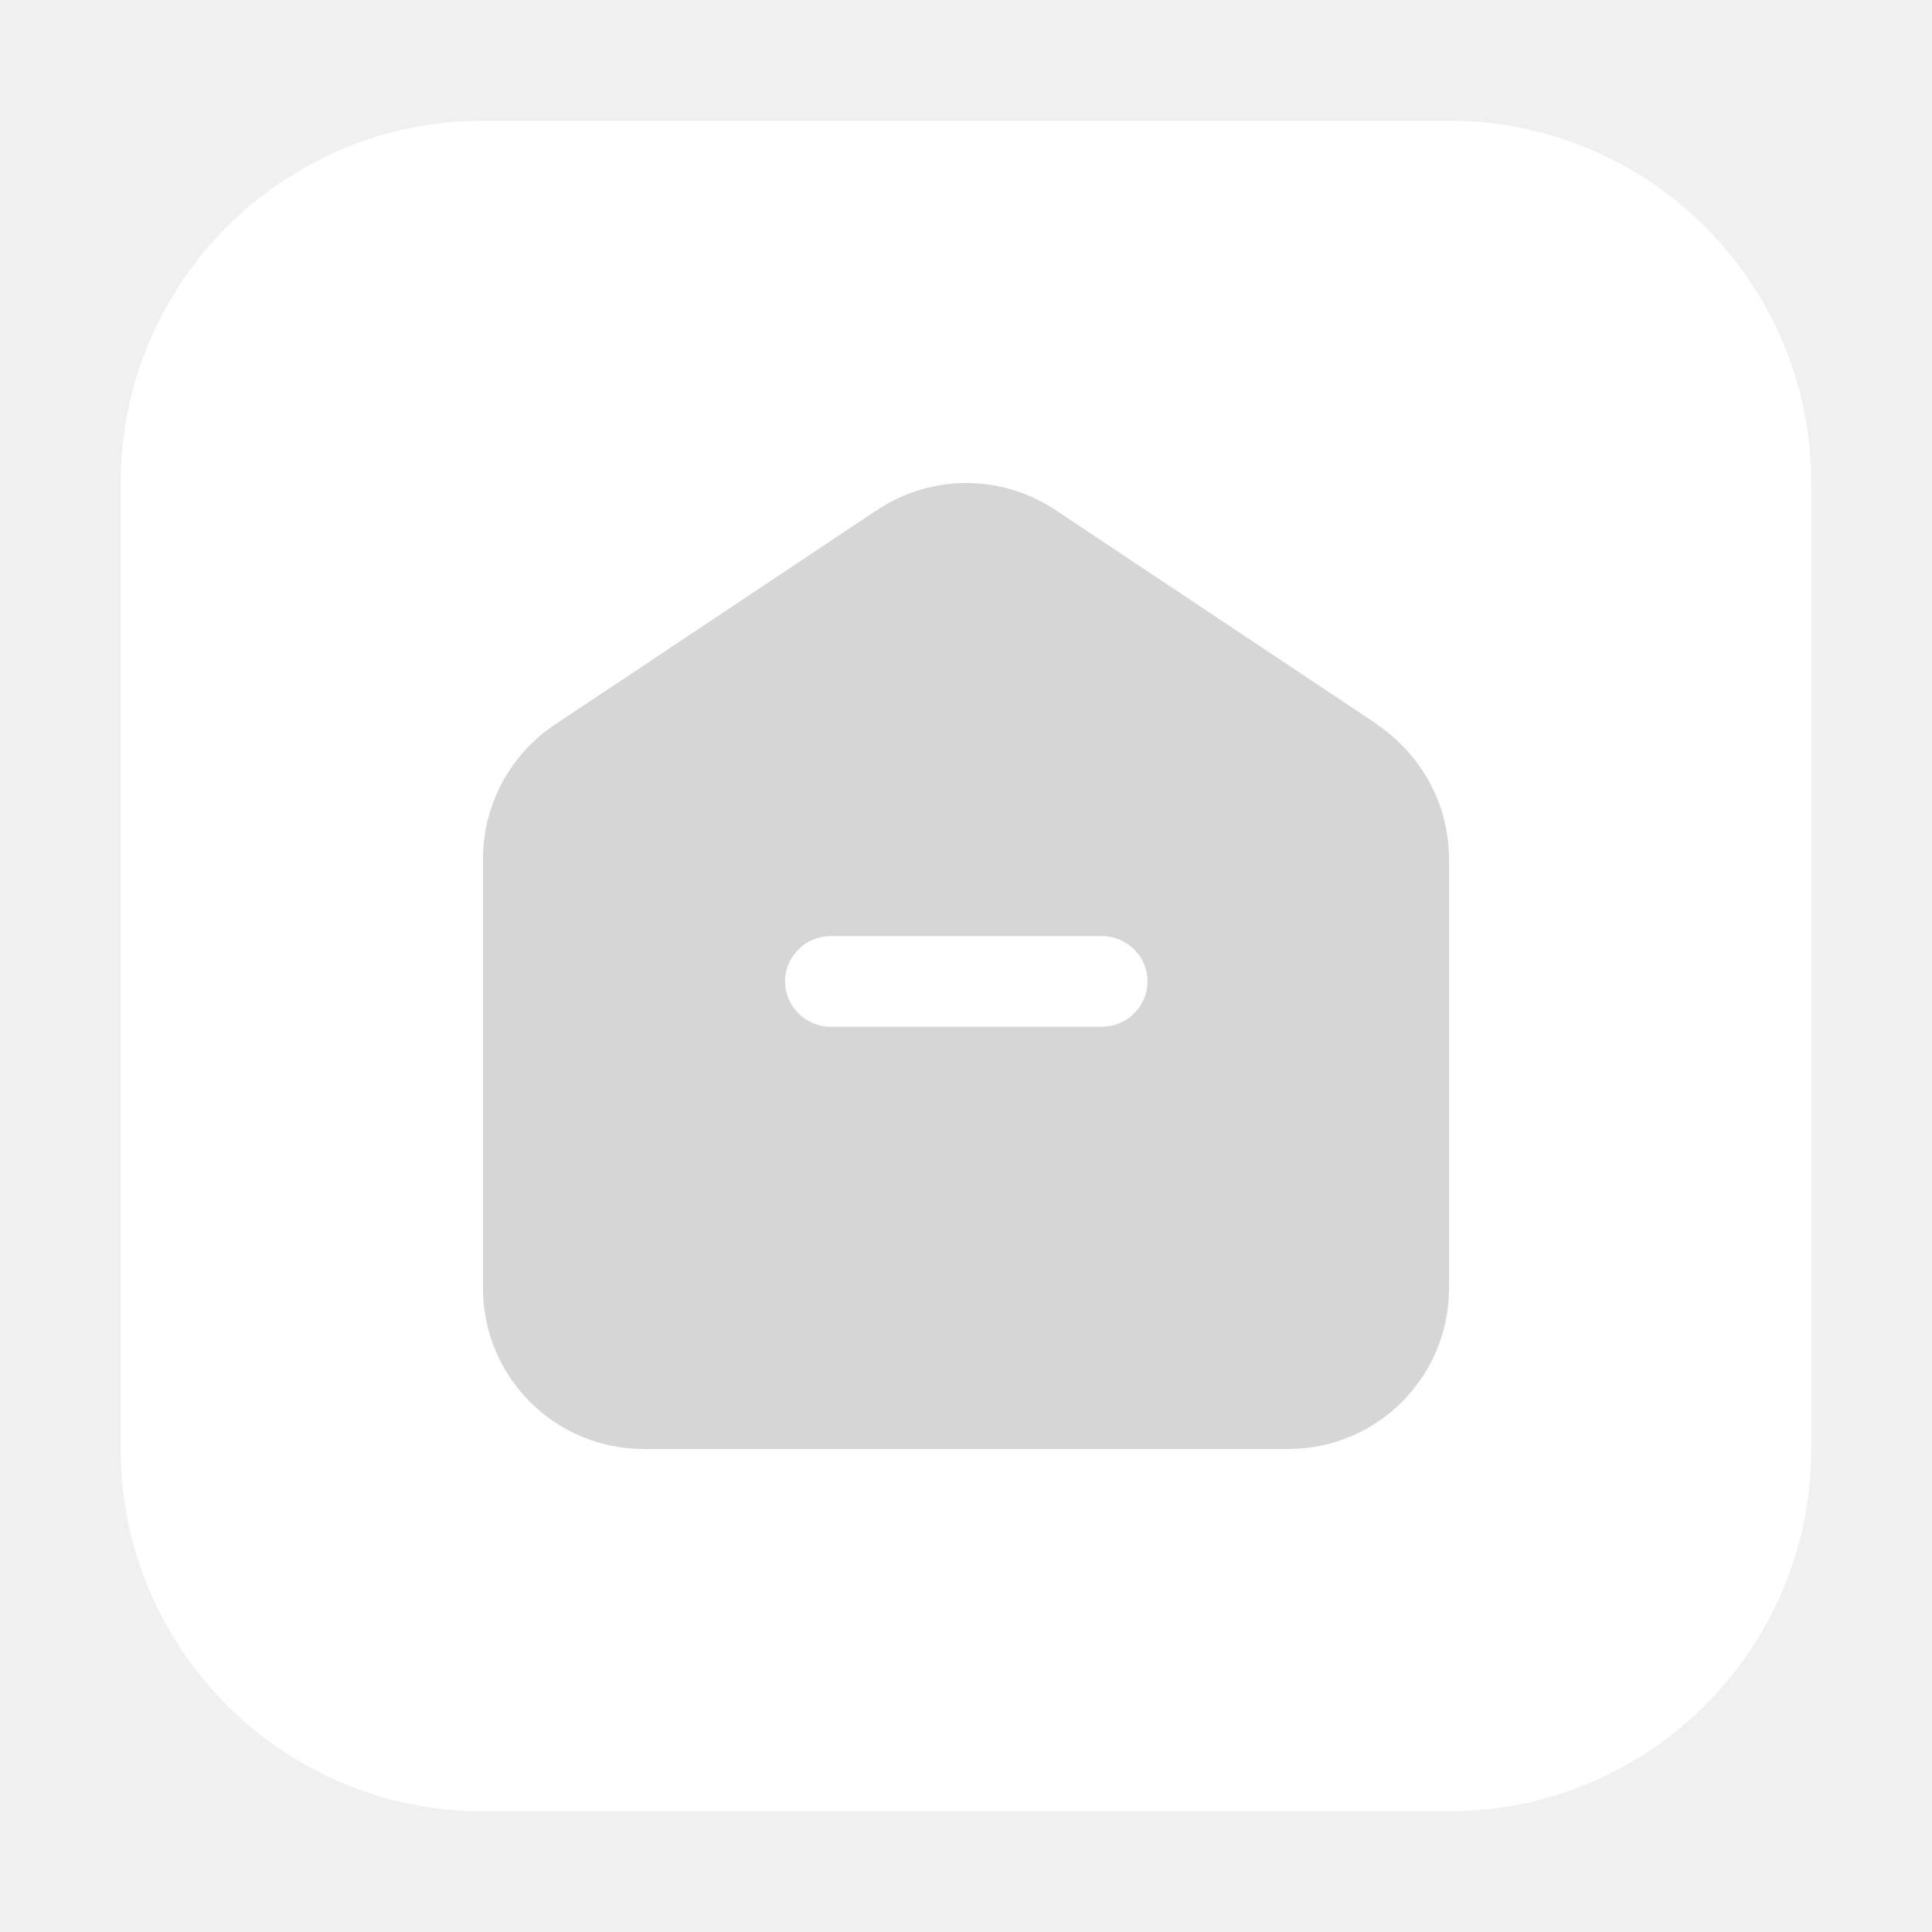
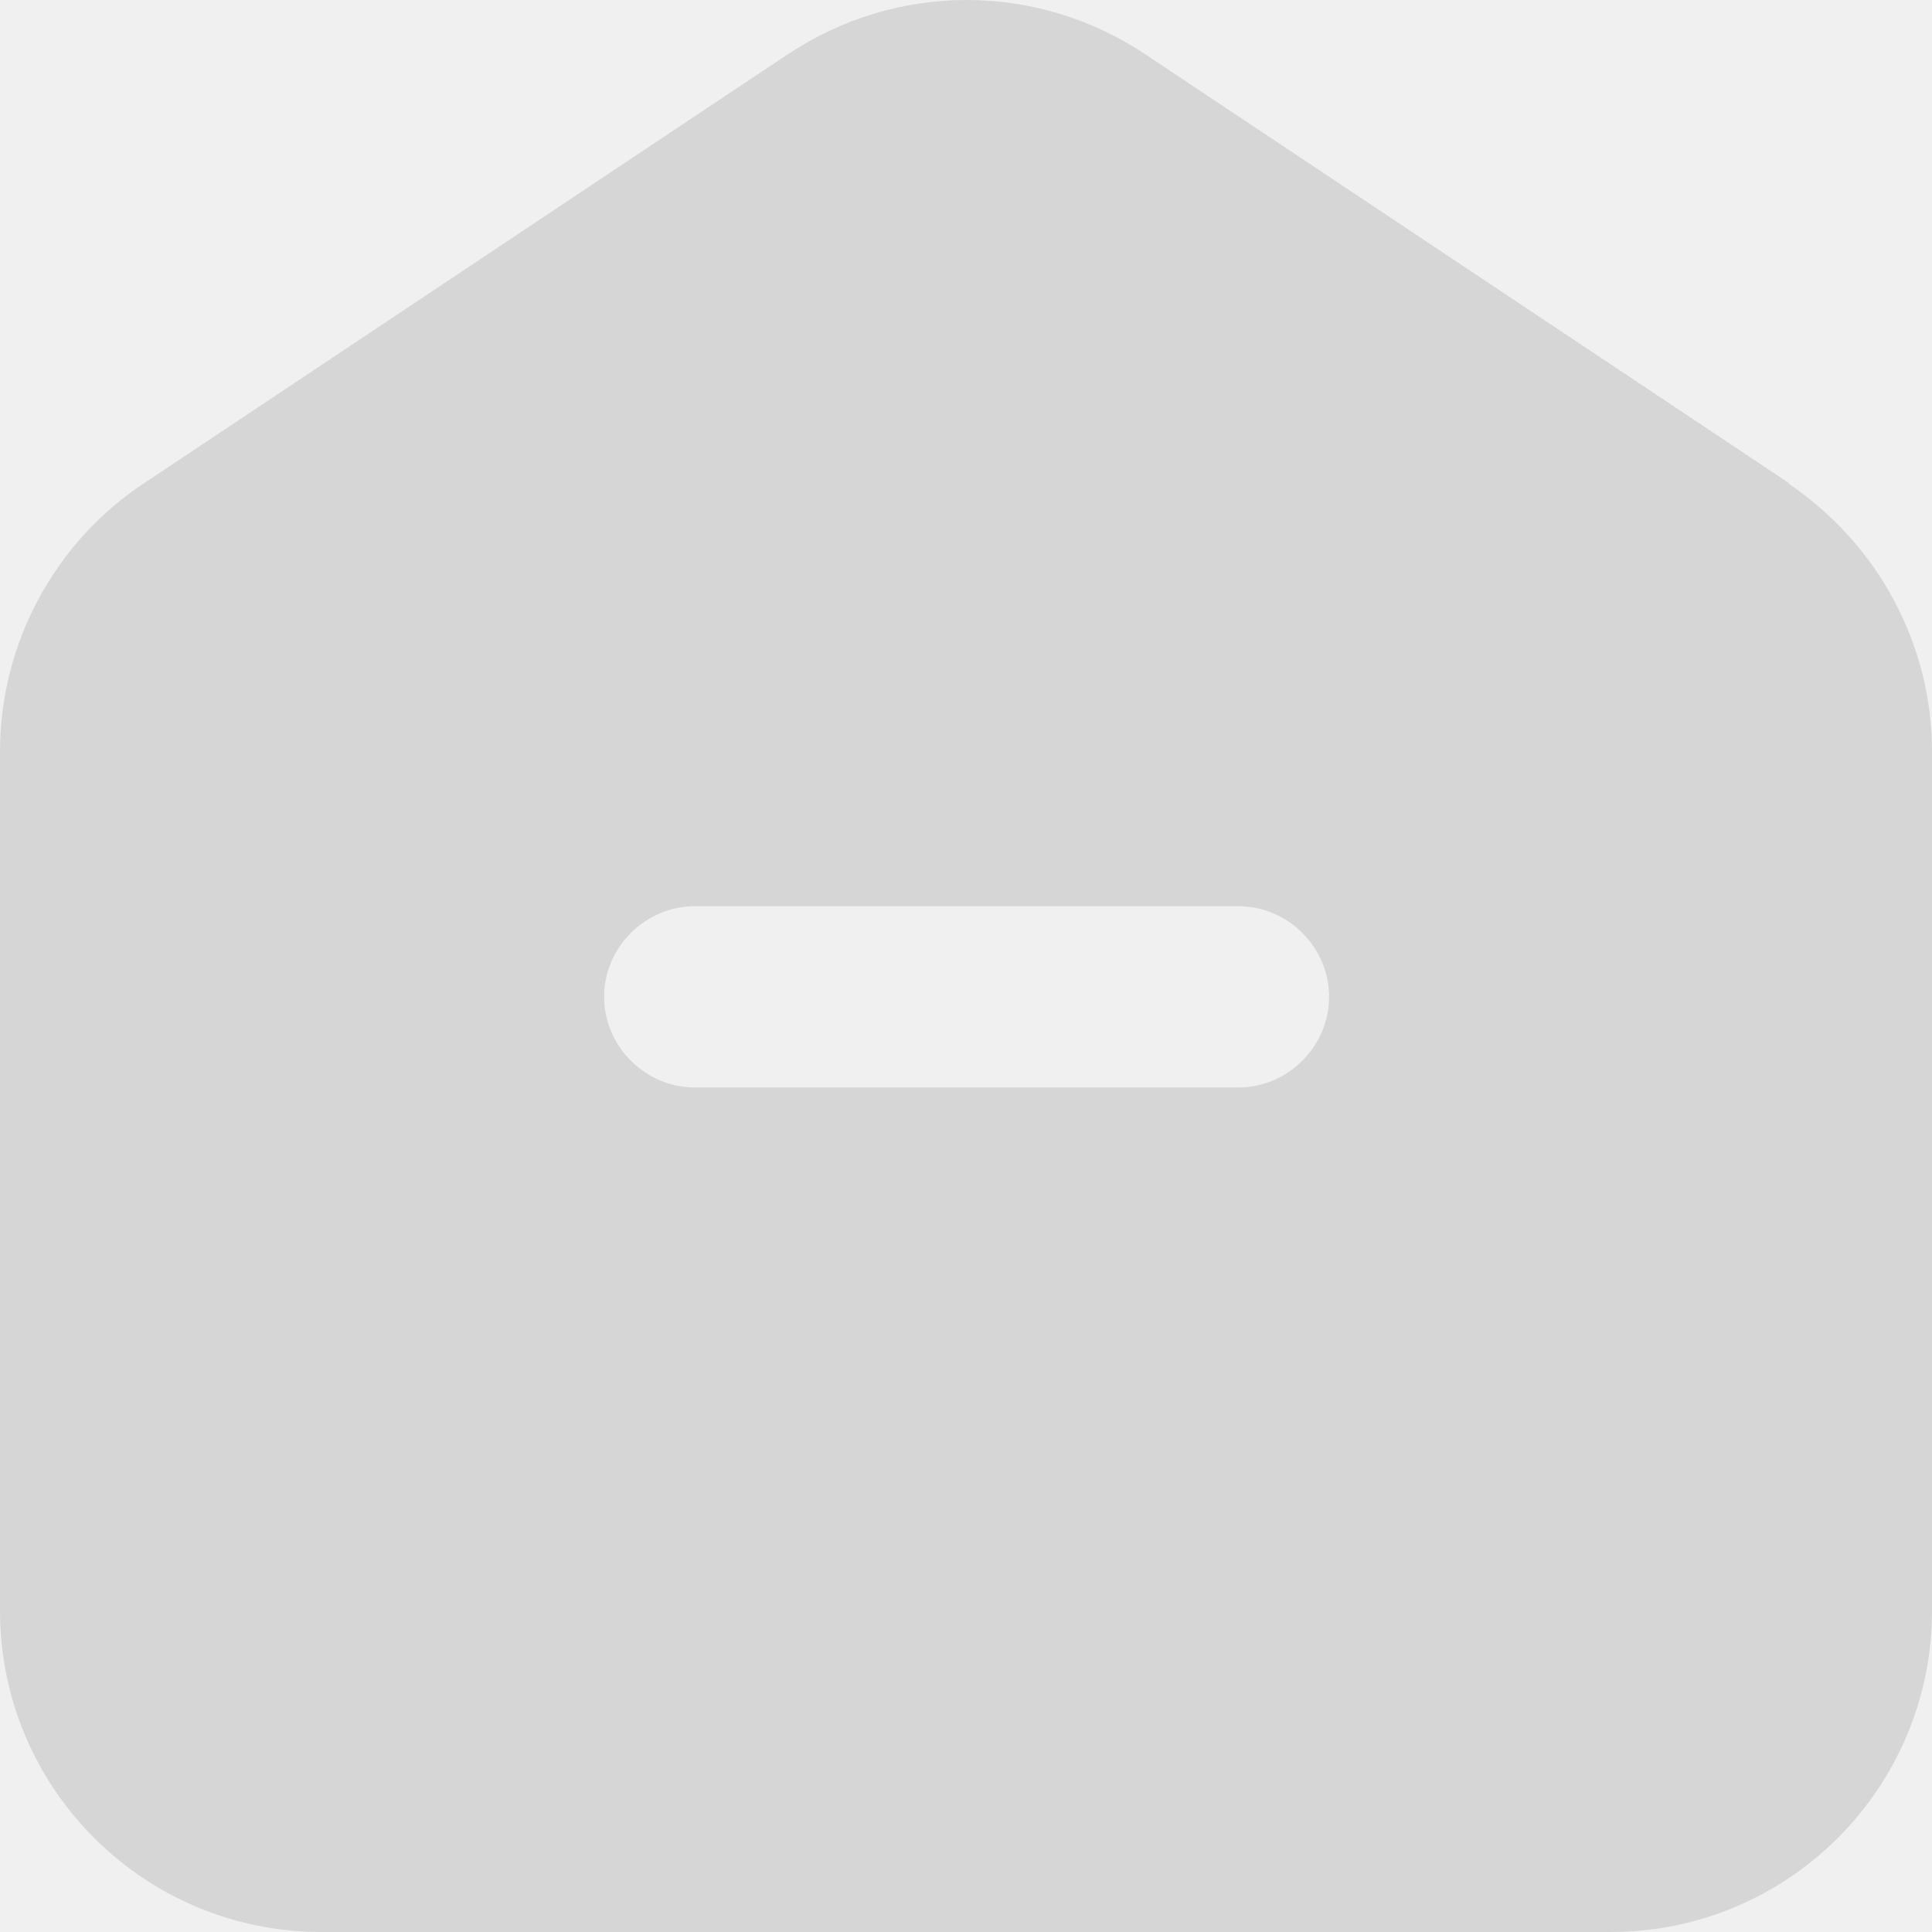
- <svg xmlns="http://www.w3.org/2000/svg" width="current" height="current" viewBox="0 0 32 32" fill="none">
-   <rect x="2" y="2" width="28" height="28" rx="6" fill="white" />
-   <path d="M22.819 12.002L17.486 8.45C16.585 7.85 15.425 7.85 14.524 8.45L9.191 12.002C8.45 12.493 8 13.333 8 14.224V21.338C8 22.809 9.191 24 10.662 24H21.338C22.809 24 24 22.809 24 21.338V14.224C24 13.333 23.55 12.503 22.809 12.002H22.819ZM18.256 17.006H13.754C13.343 17.006 13.003 16.665 13.003 16.255C13.003 15.845 13.343 15.505 13.754 15.505H18.256C18.667 15.505 19.007 15.845 19.007 16.255C19.007 16.665 18.667 17.006 18.256 17.006Z" fill="#D6D6D6" />
+ <svg xmlns="http://www.w3.org/2000/svg" width="current" height="current" viewBox="0 0 16 16" fill="none">
+   <path d="M14.819 4.003L9.486 0.45C8.585 -0.15 7.425 -0.15 6.524 0.45L1.191 4.003C0.45 4.493 0 5.333 0 6.224V13.338C0 14.809 1.191 16 2.662 16H13.338C14.809 16 16 14.809 16 13.338V6.224C16 5.333 15.55 4.503 14.809 4.003H14.819ZM10.256 9.006H5.754C5.343 9.006 5.003 8.665 5.003 8.255C5.003 7.845 5.343 7.505 5.754 7.505H10.256C10.667 7.505 11.007 7.845 11.007 8.255C11.007 8.665 10.667 9.006 10.256 9.006Z" fill="#D6D6D6" />
</svg>
